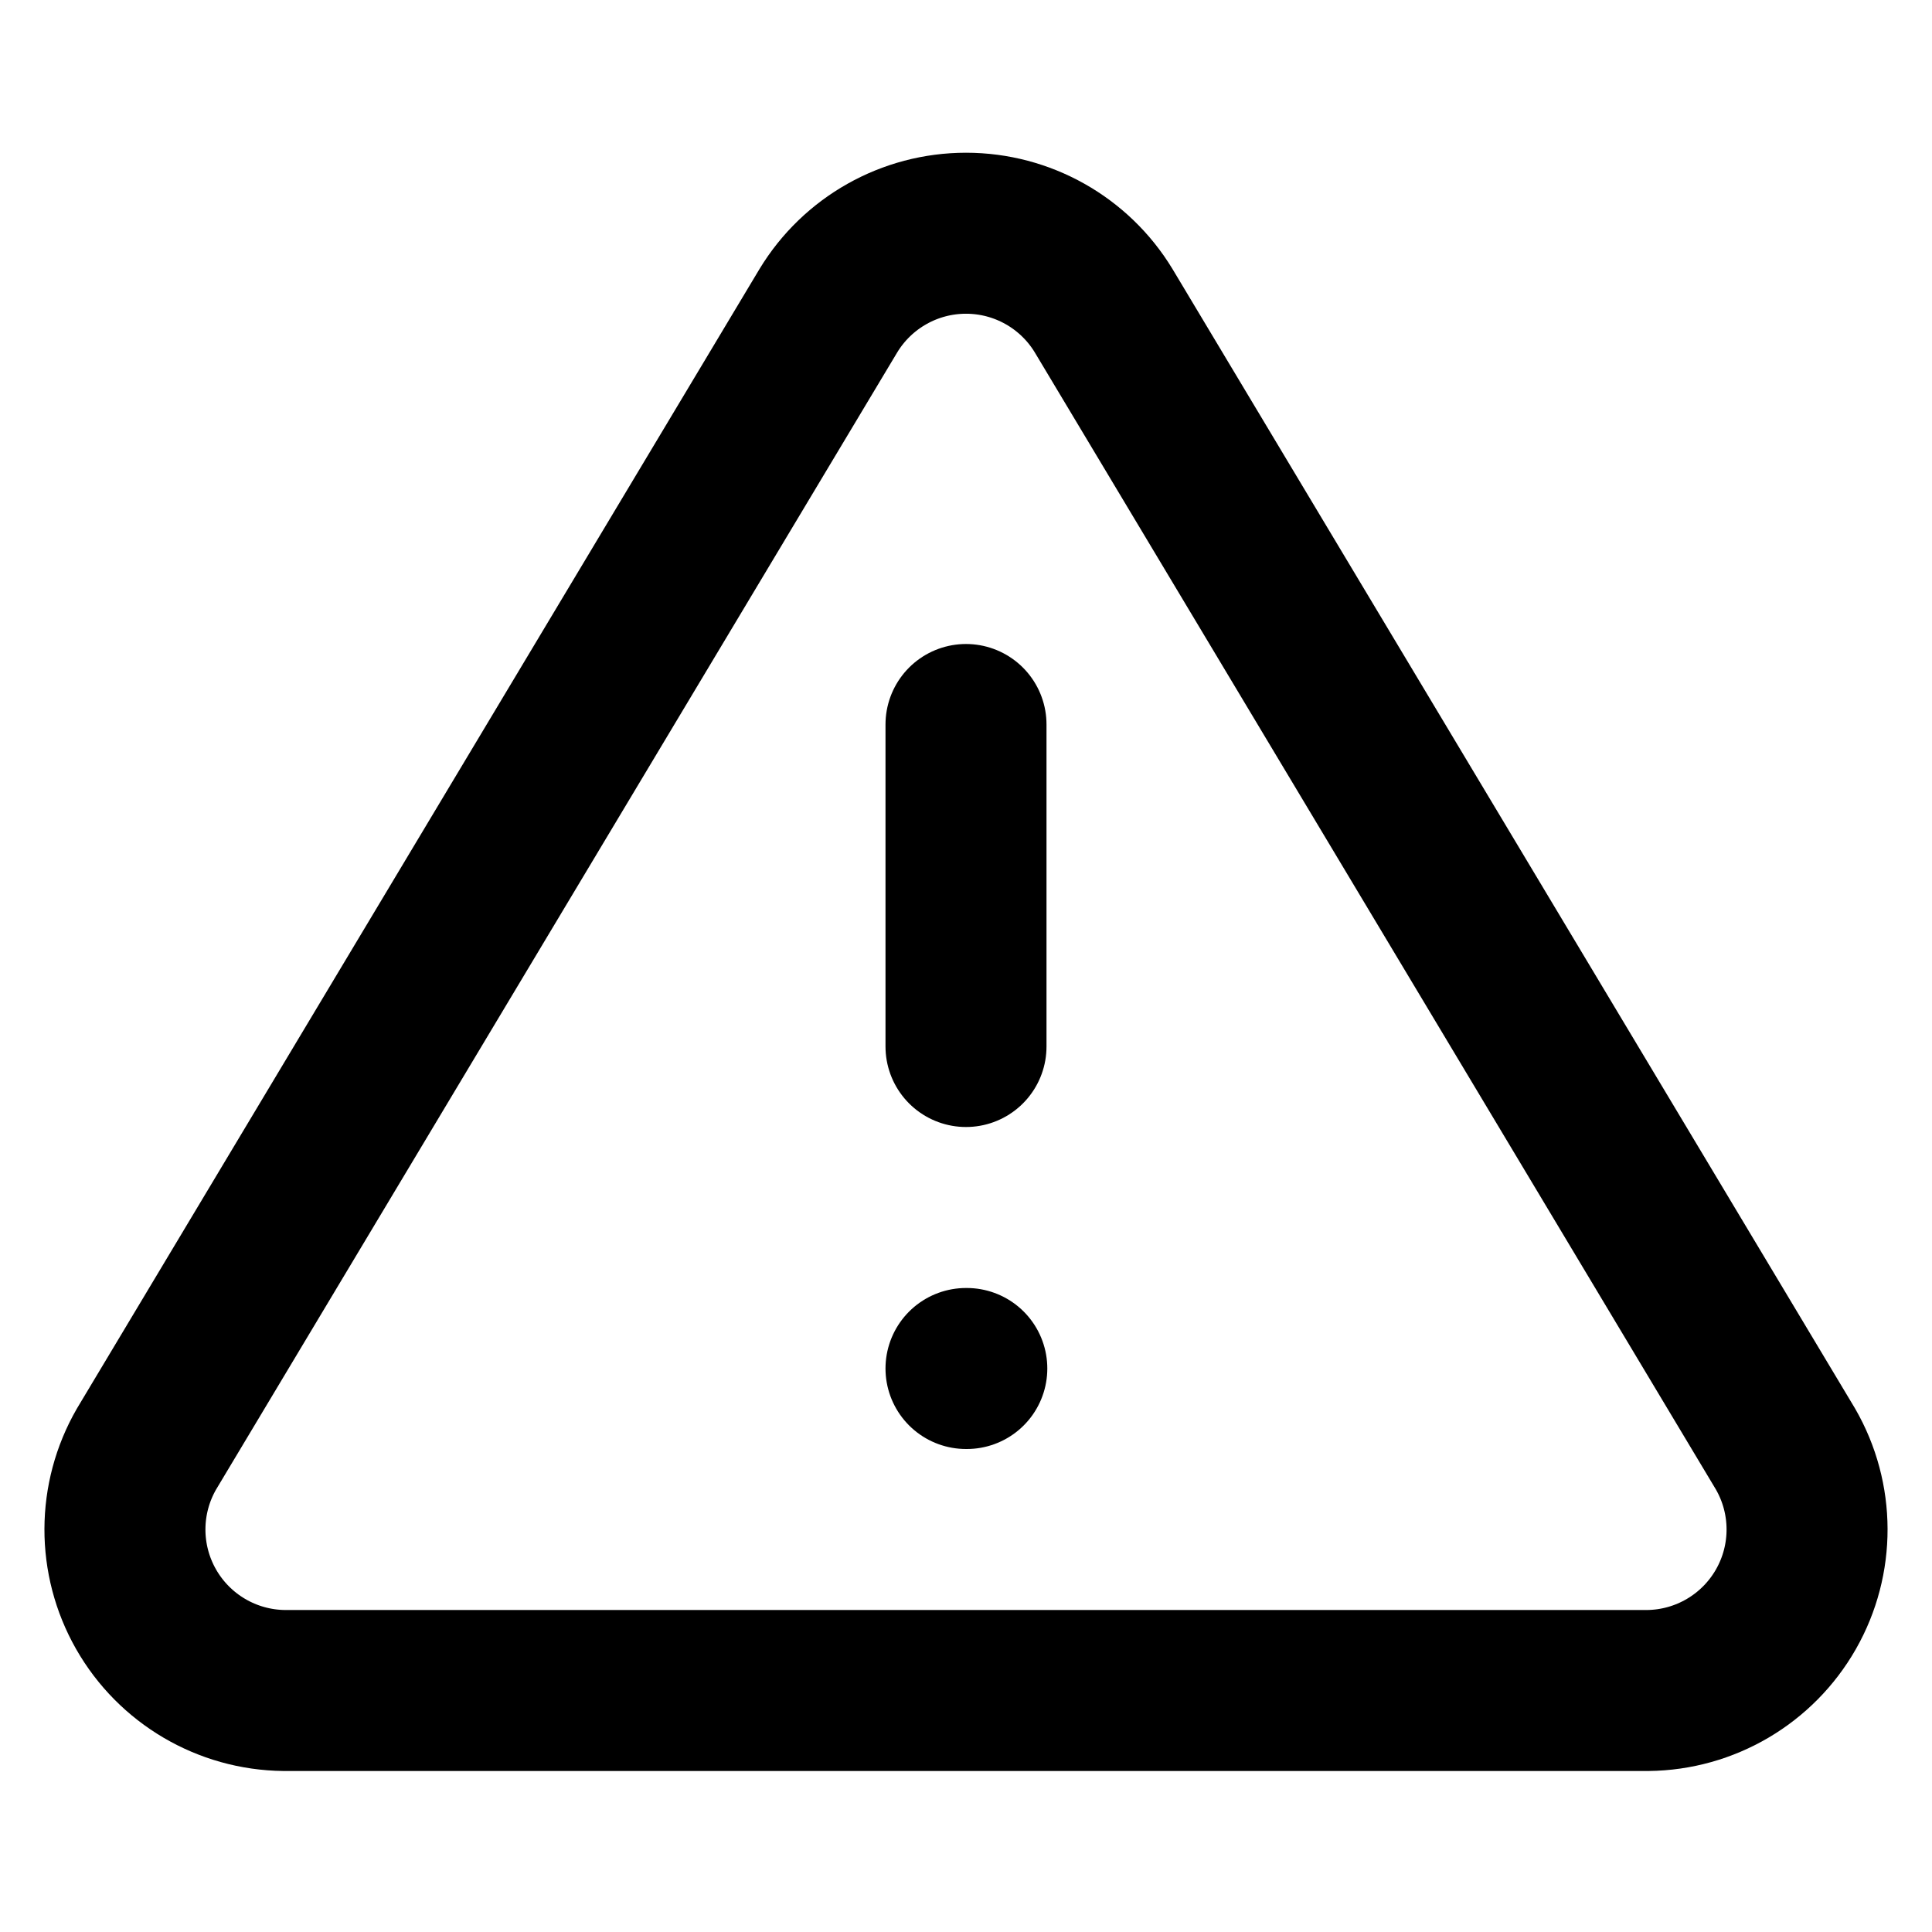
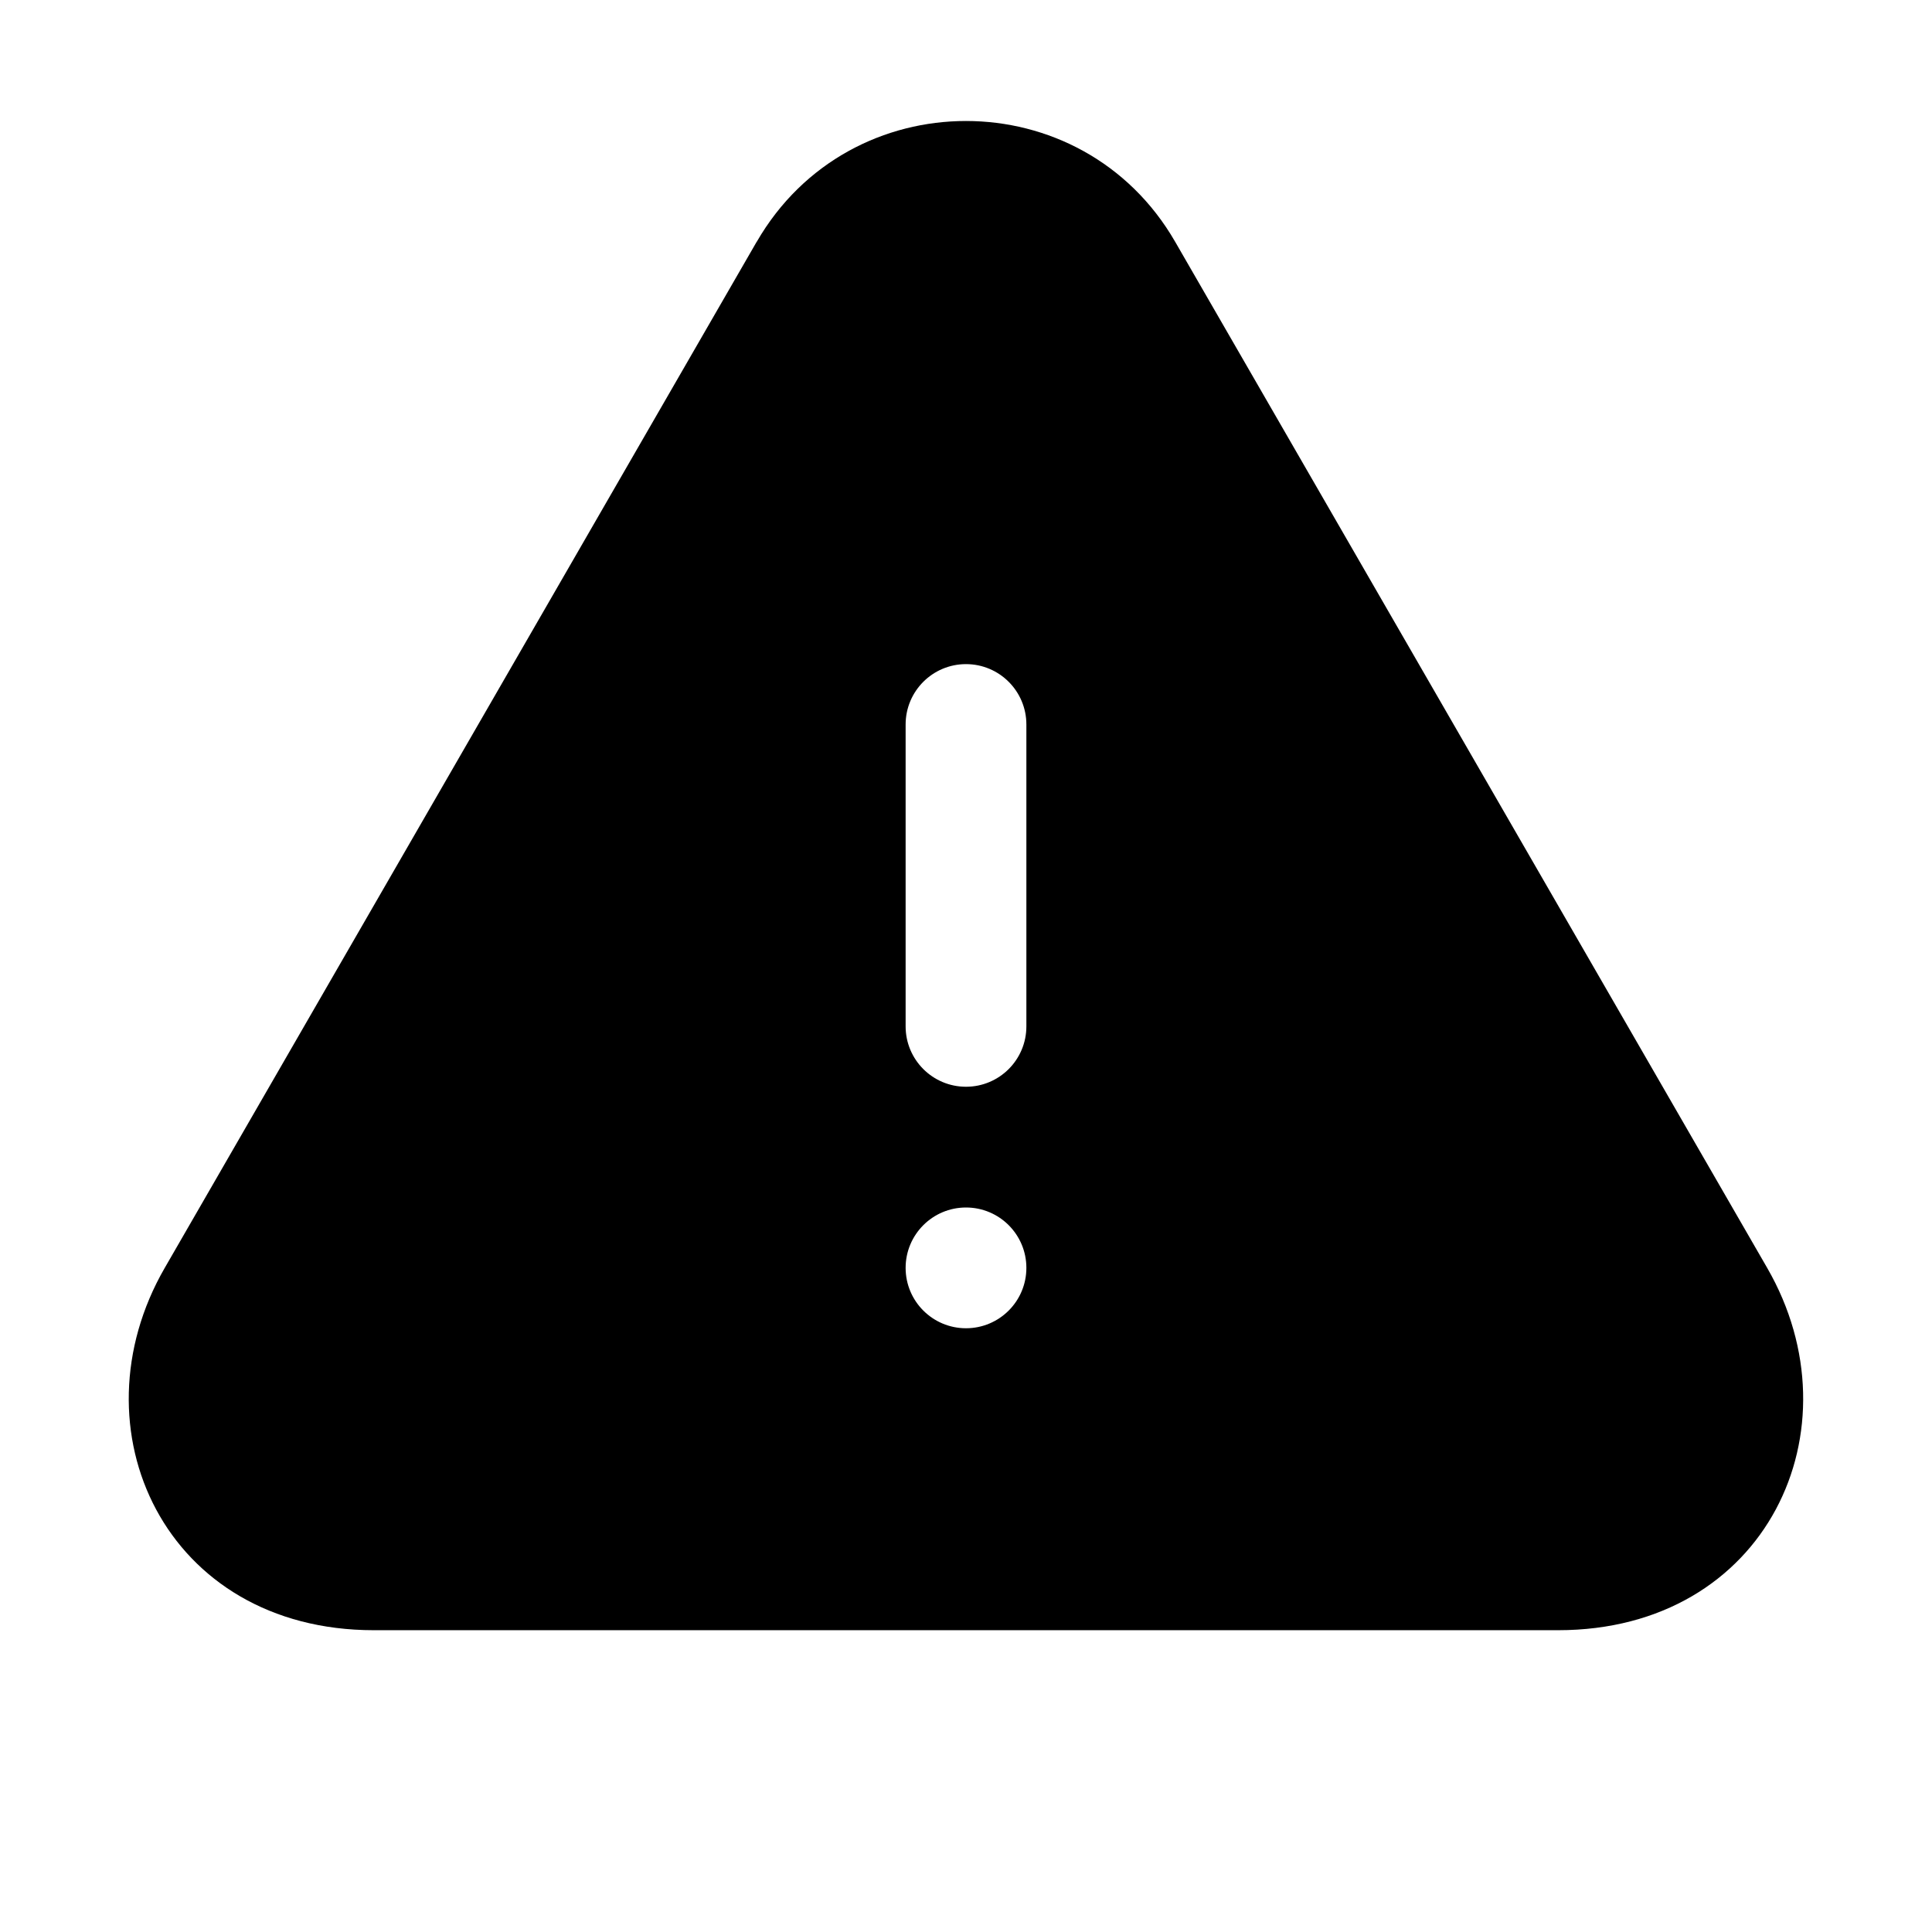
- <svg xmlns="http://www.w3.org/2000/svg" viewBox="0 0 24 24" fill="none" stroke="currentColor" stroke-width="2" stroke-linecap="round" stroke-linejoin="round" aria-hidden="true">
-   <path d="M10.29 3.86L1.82 18a2 2 0 0 0 1.71 3h16.94a2 2 0 0 0 1.71-3L13.71 3.86a2 2 0 0 0-3.42 0z" />
-   <line x1="12" y1="9" x2="12" y2="13" />
-   <line x1="12" y1="17" x2="12.01" y2="17" />
+ <svg xmlns="http://www.w3.org/2000/svg" viewBox="0 0 24 24" fill="currentColor" aria-hidden="true">
+   <path fill-rule="evenodd" d="M9.401 3.003c1.155-2 4.043-2 5.197 0l7.355 12.748c1.154 2-.004 4.5-2.598 4.5H4.644c-2.594 0-3.752-2.5-2.598-4.5L9.4 3.003ZM12 8.25a.75.75 0 0 1 .75.75v3.75a.75.75 0 0 1-1.5 0V9a.75.75 0 0 1 .75-.75Zm0 8.25a.75.75 0 1 0 0-1.5.75.75 0 0 0 0 1.5Z" clip-rule="evenodd" />
</svg>
